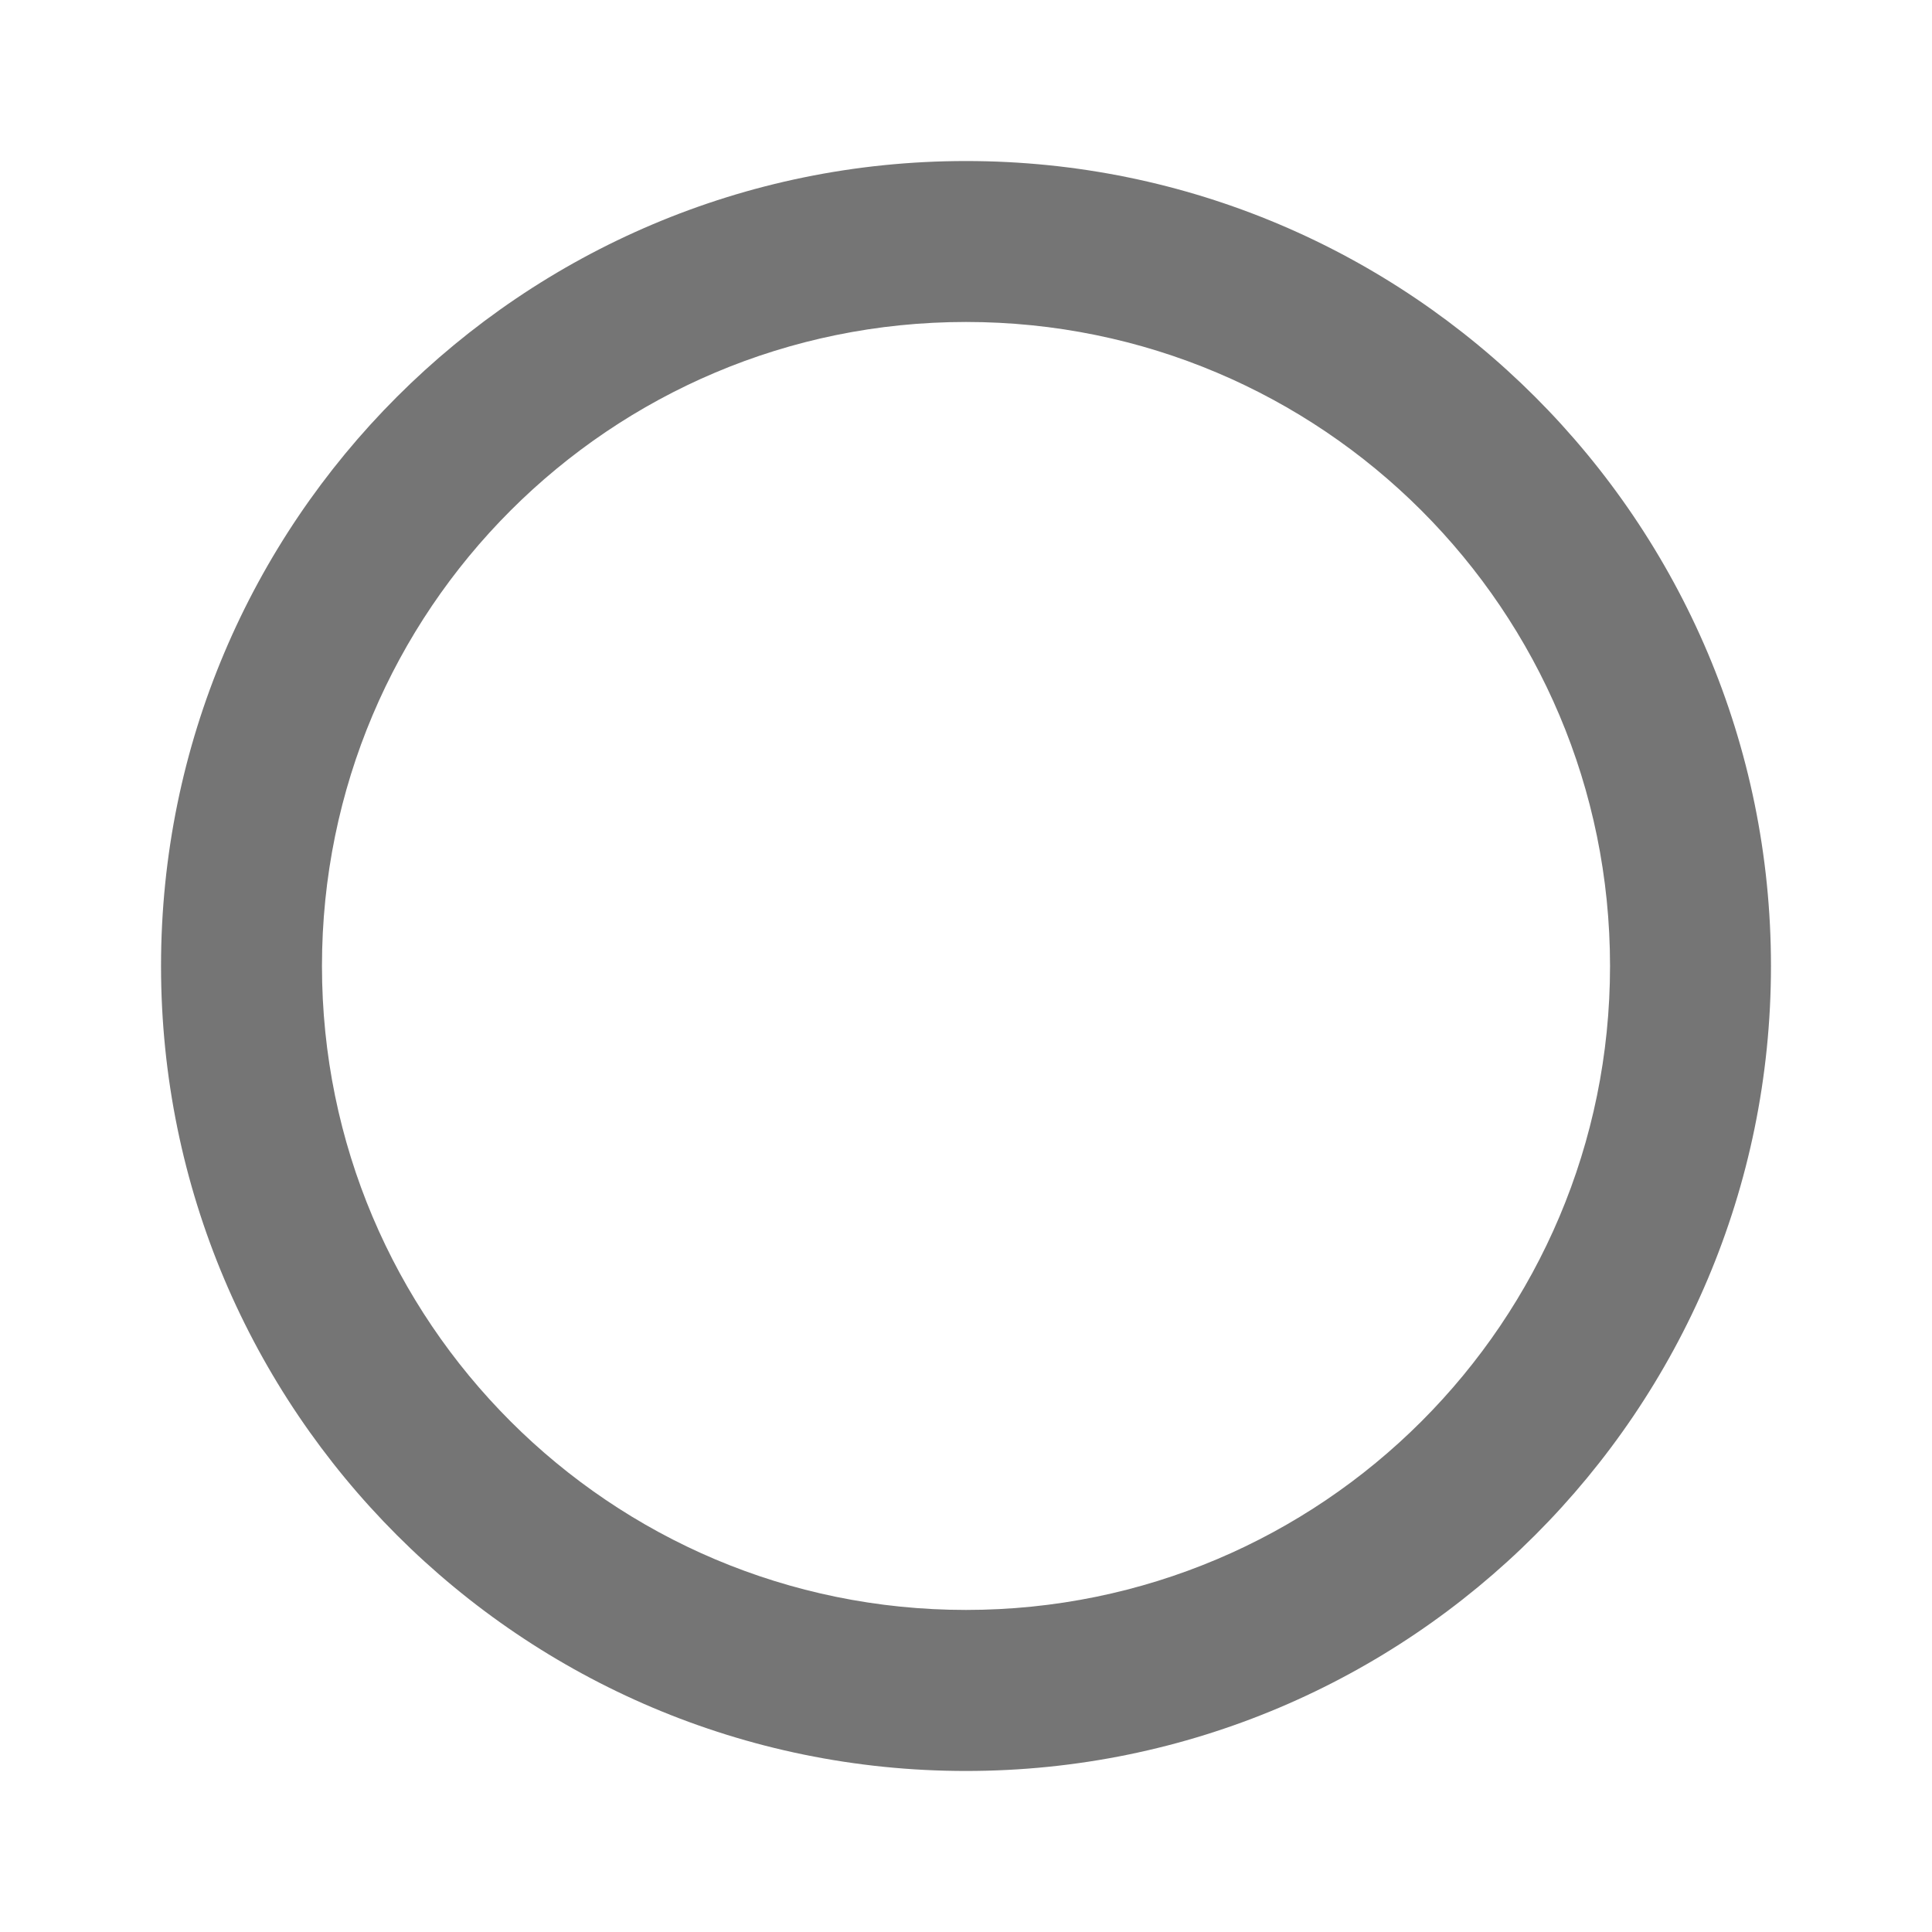
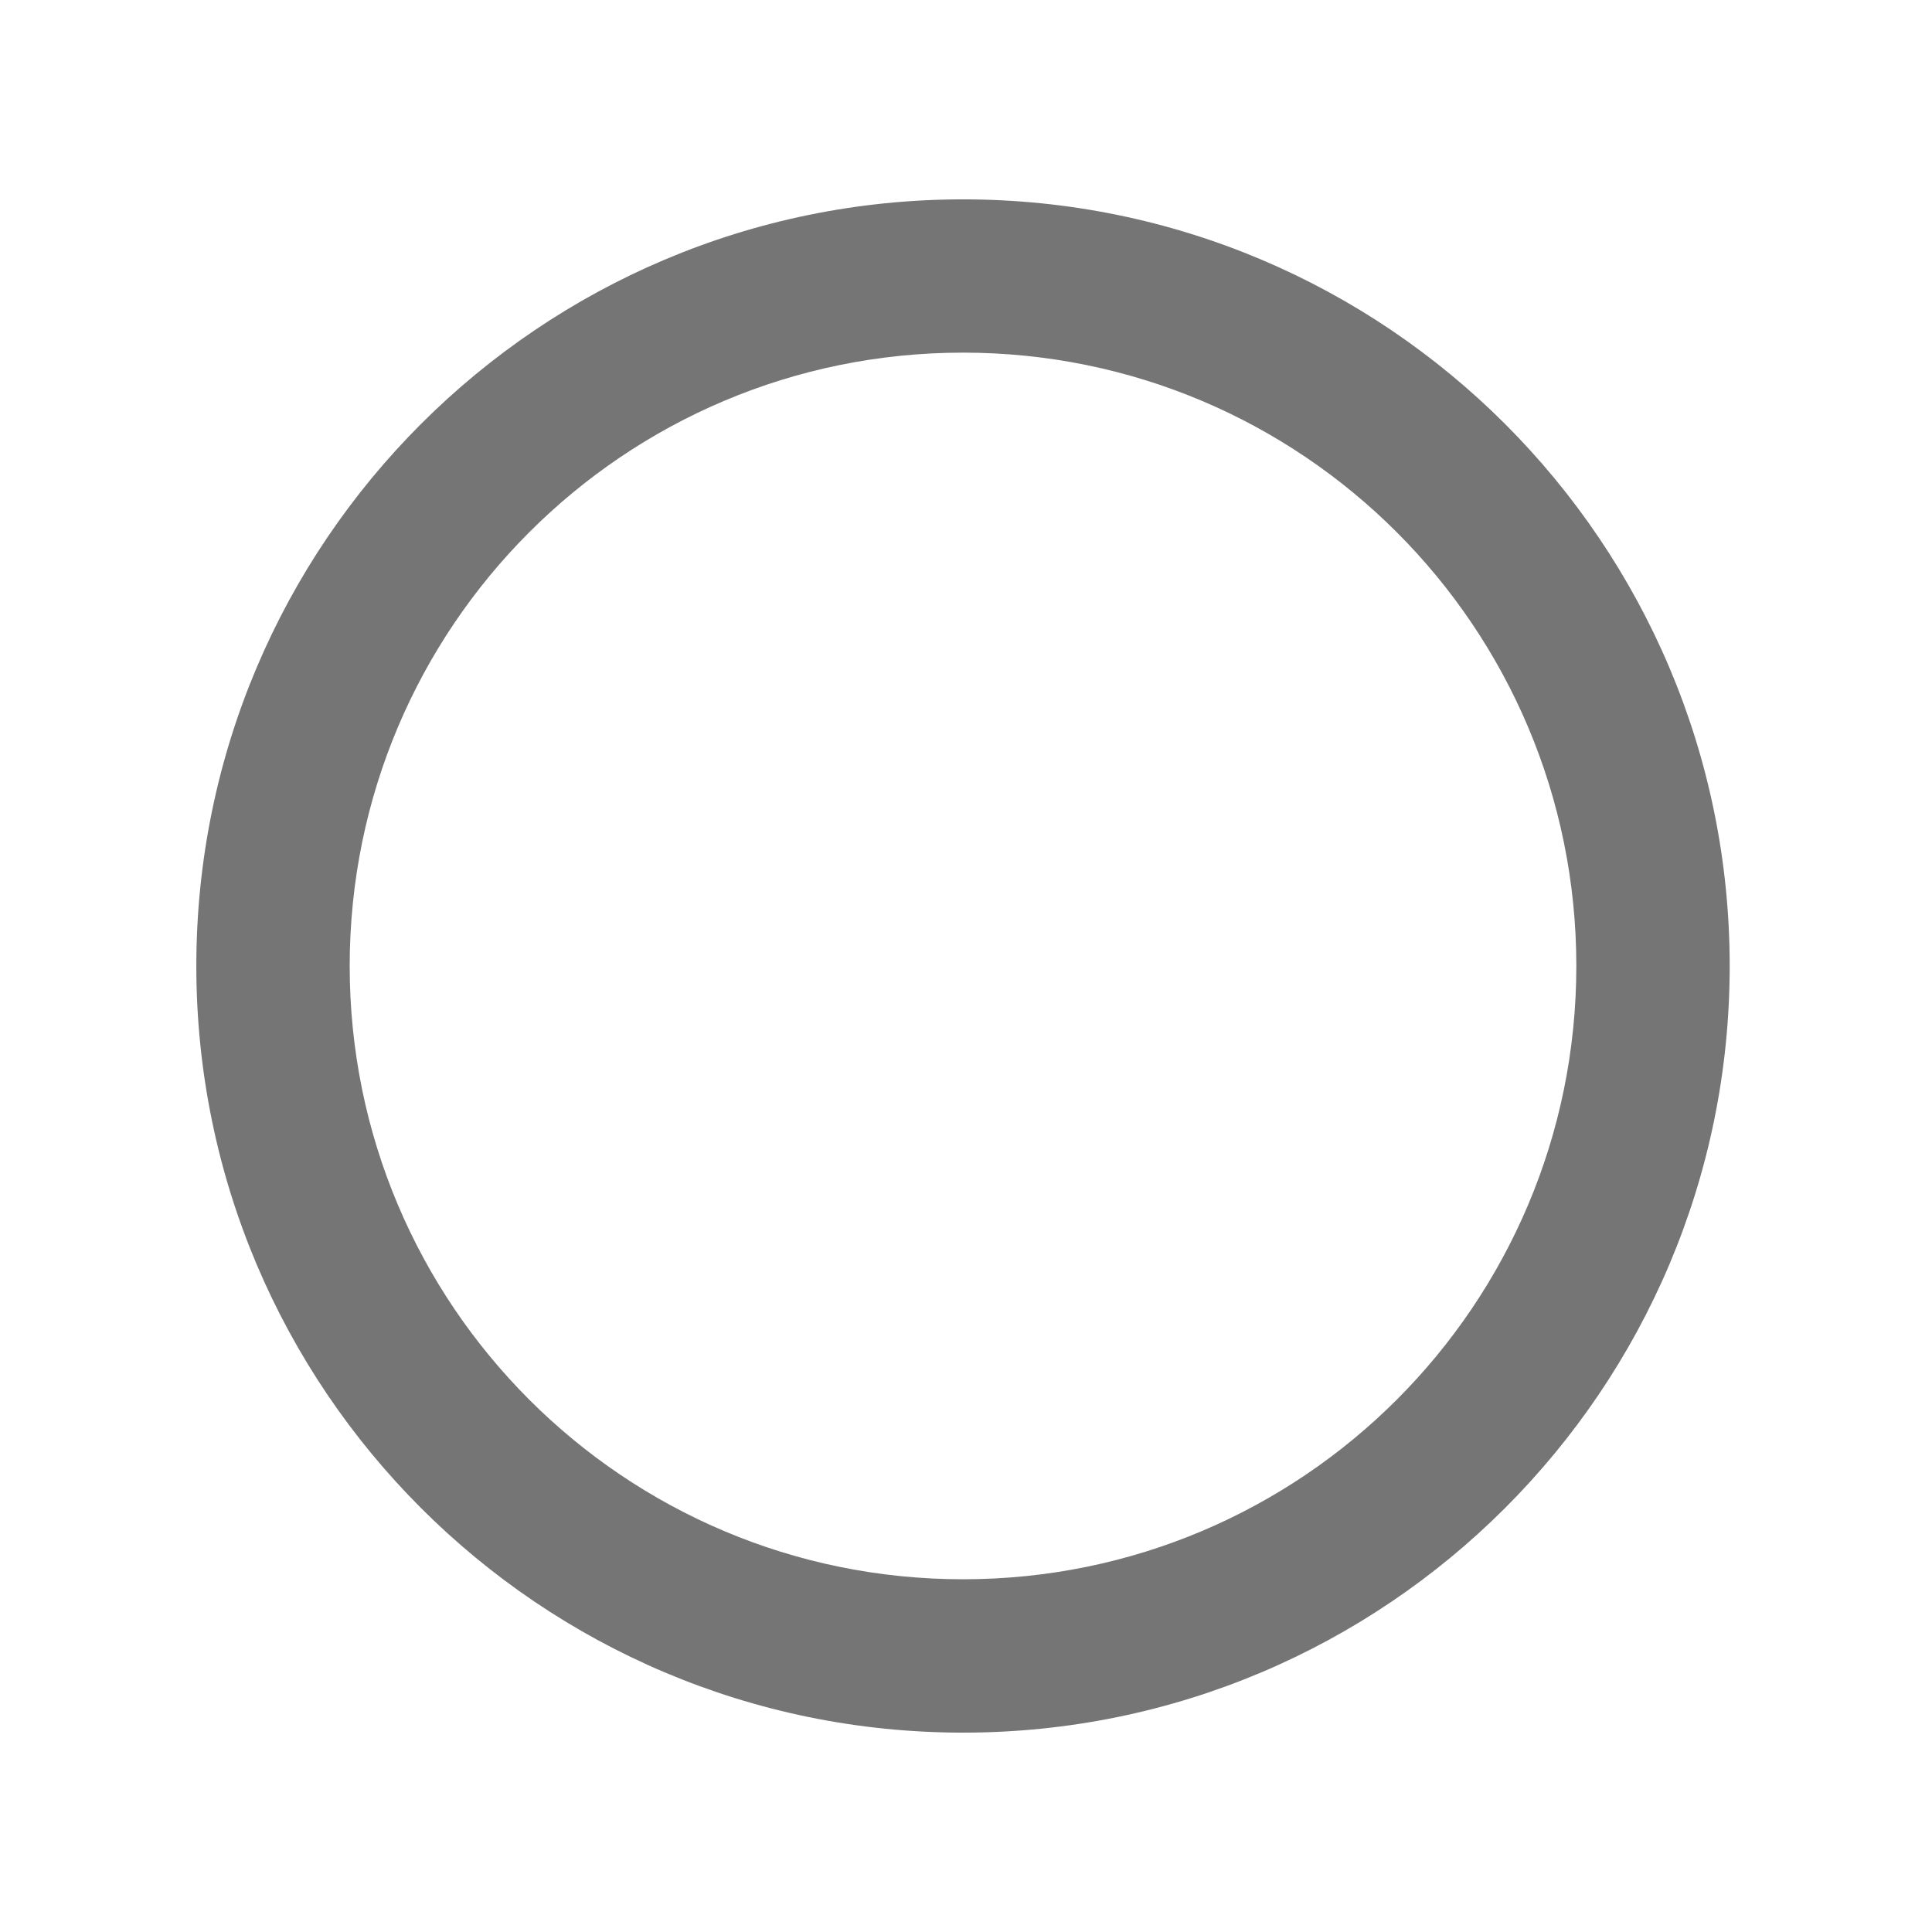
- <svg xmlns="http://www.w3.org/2000/svg" width="20" height="20" viewBox="0 0 20 20" fill="none">
-   <path d="M10 1.667C5.4 1.667 1.667 5.4 1.667 10C1.667 14.6 5.4 18.333 10 18.333C14.6 18.333 18.333 14.6 18.333 10C18.333 5.4 14.6 1.667 10 1.667ZM10 16.666C6.317 16.666 3.333 13.683 3.333 10C3.333 6.316 6.317 3.333 10 3.333C13.683 3.333 16.667 6.316 16.667 10C16.667 13.683 13.683 16.666 10 16.666Z" fill="black" fill-opacity="0.54" />
+ <svg xmlns="http://www.w3.org/2000/svg" width="21" height="21" viewBox="0 0 21 21" fill="none">
+   <path d="M10.468 2.167C5.868 2.167 2.134 5.9 2.134 10.5C2.134 15.1 5.868 18.833 10.468 18.833C15.068 18.833 18.801 15.1 18.801 10.5C18.801 5.9 15.068 2.167 10.468 2.167ZM10.468 17.166C6.784 17.166 3.801 14.183 3.801 10.5C3.801 6.816 6.784 3.833 10.468 3.833C14.151 3.833 17.134 6.816 17.134 10.5C17.134 14.183 14.151 17.166 10.468 17.166Z" fill="black" fill-opacity="0.54" />
</svg>
